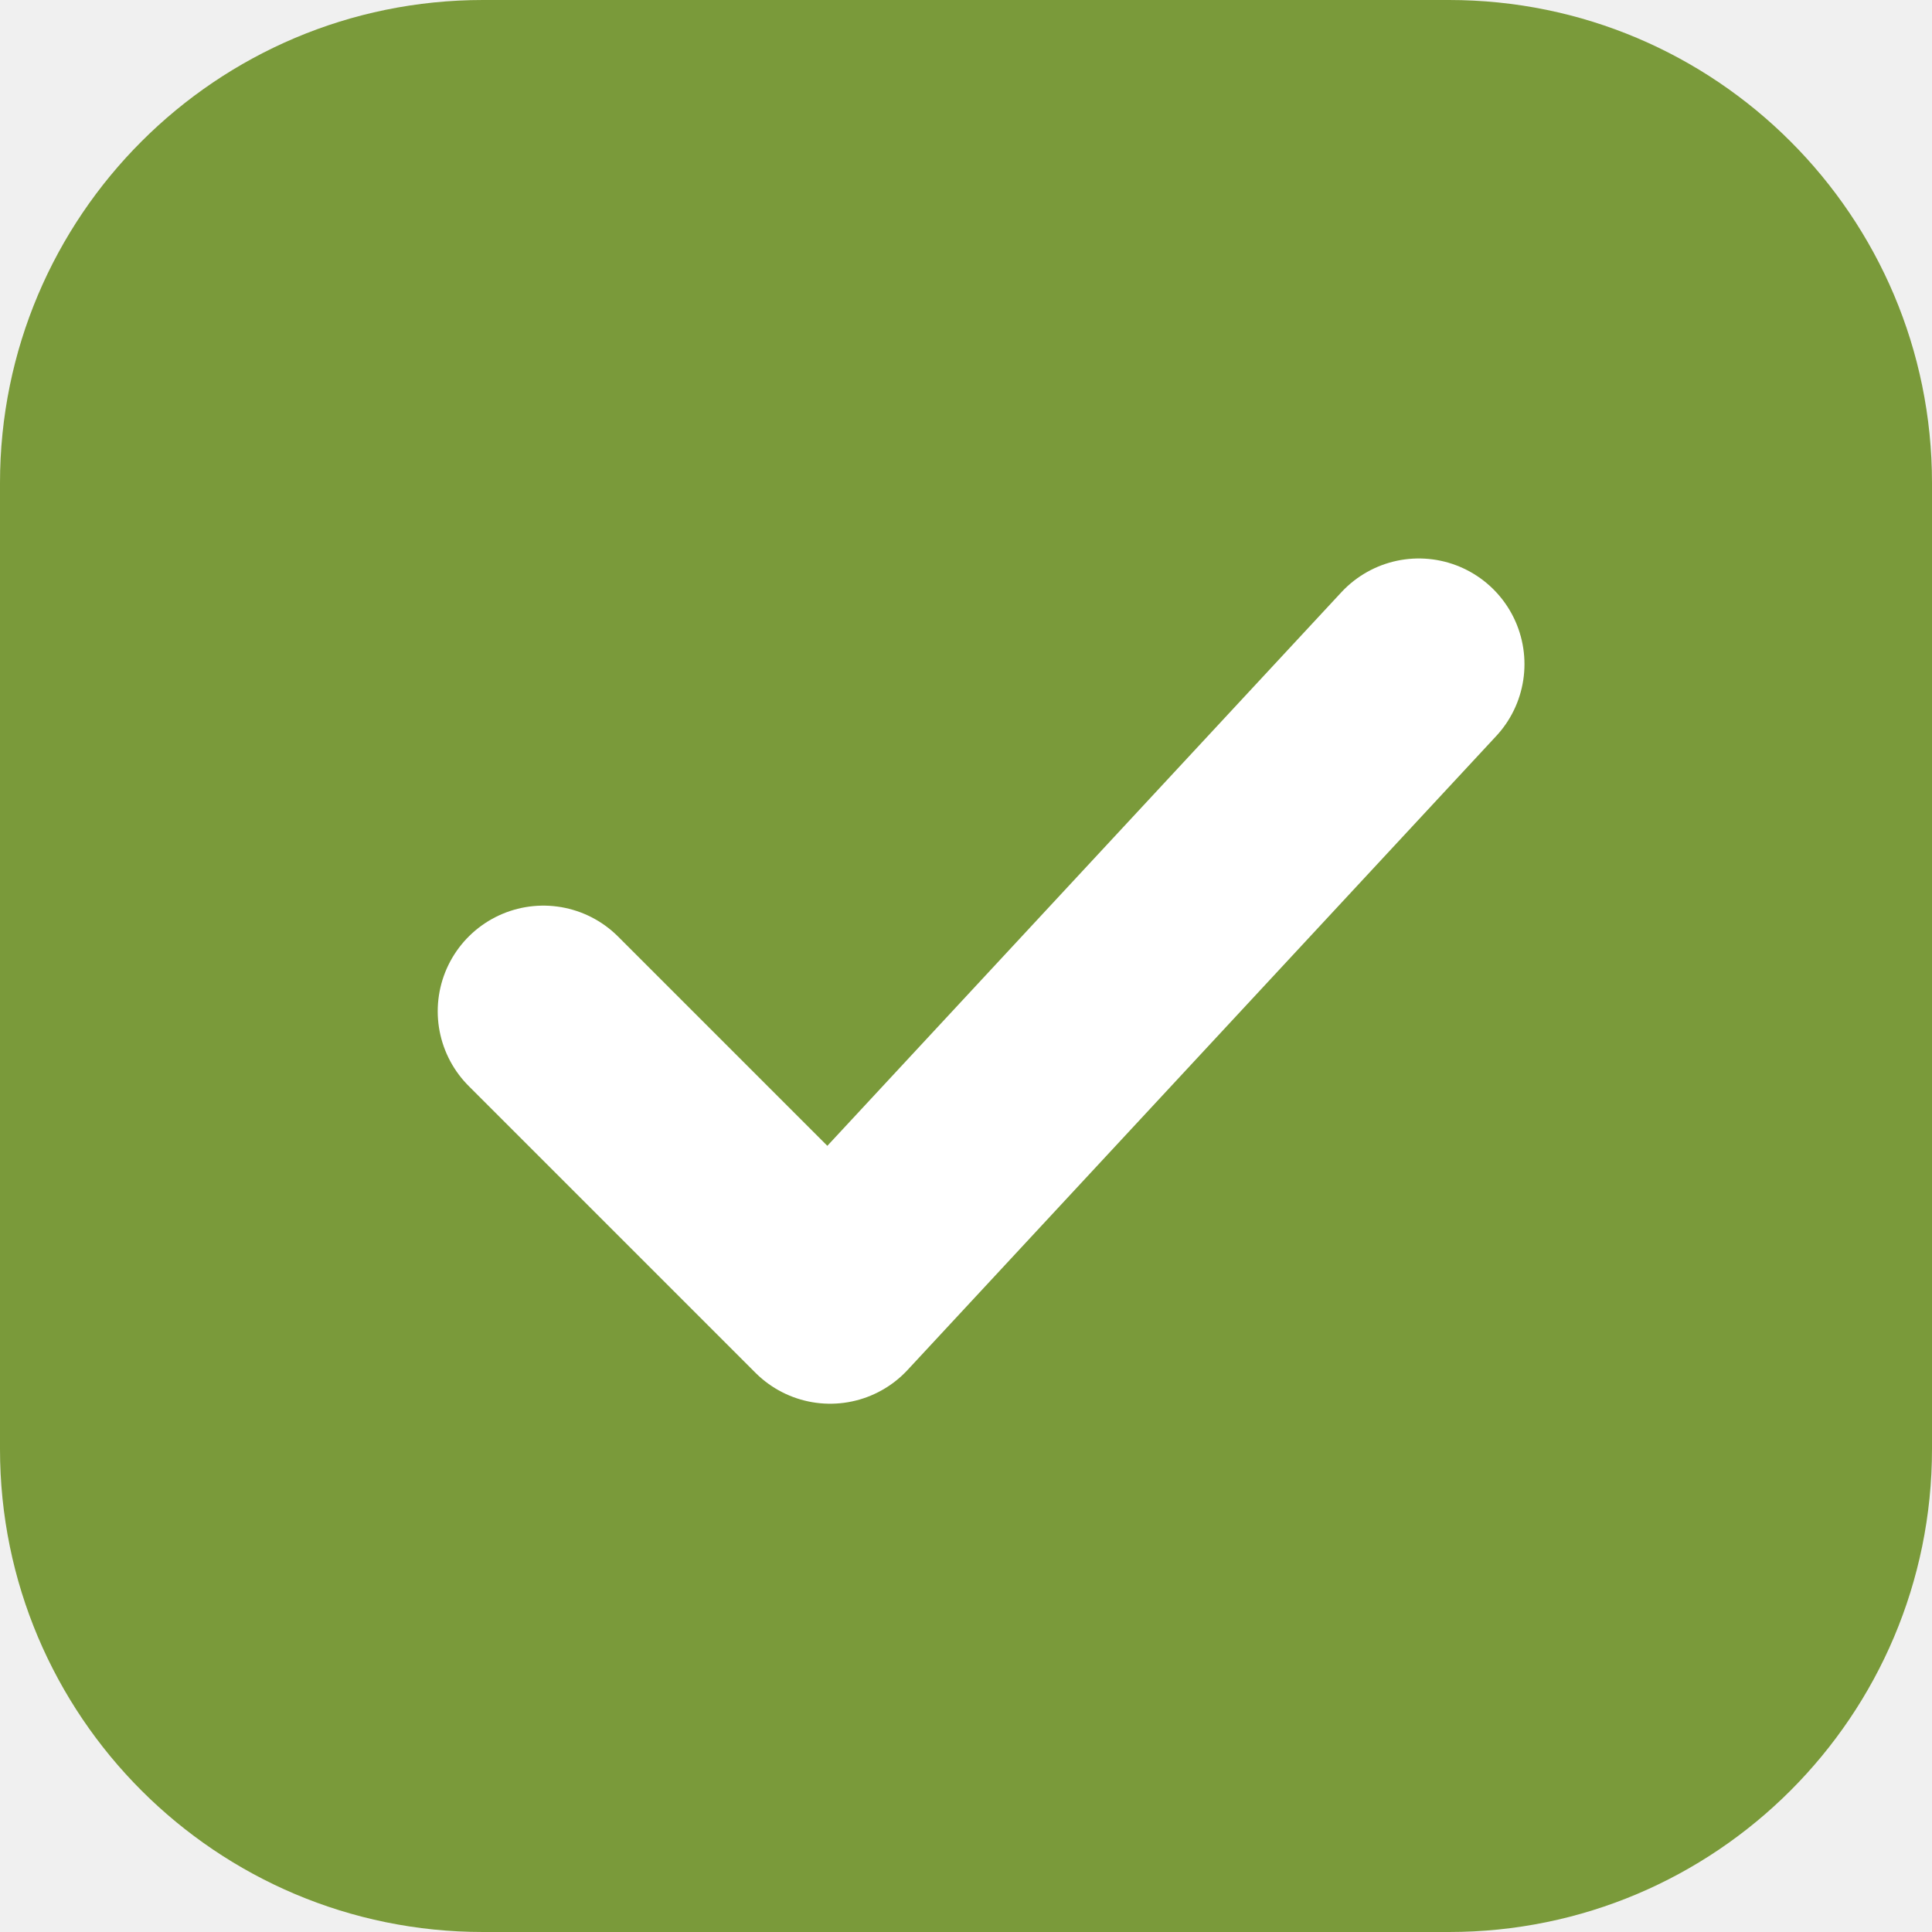
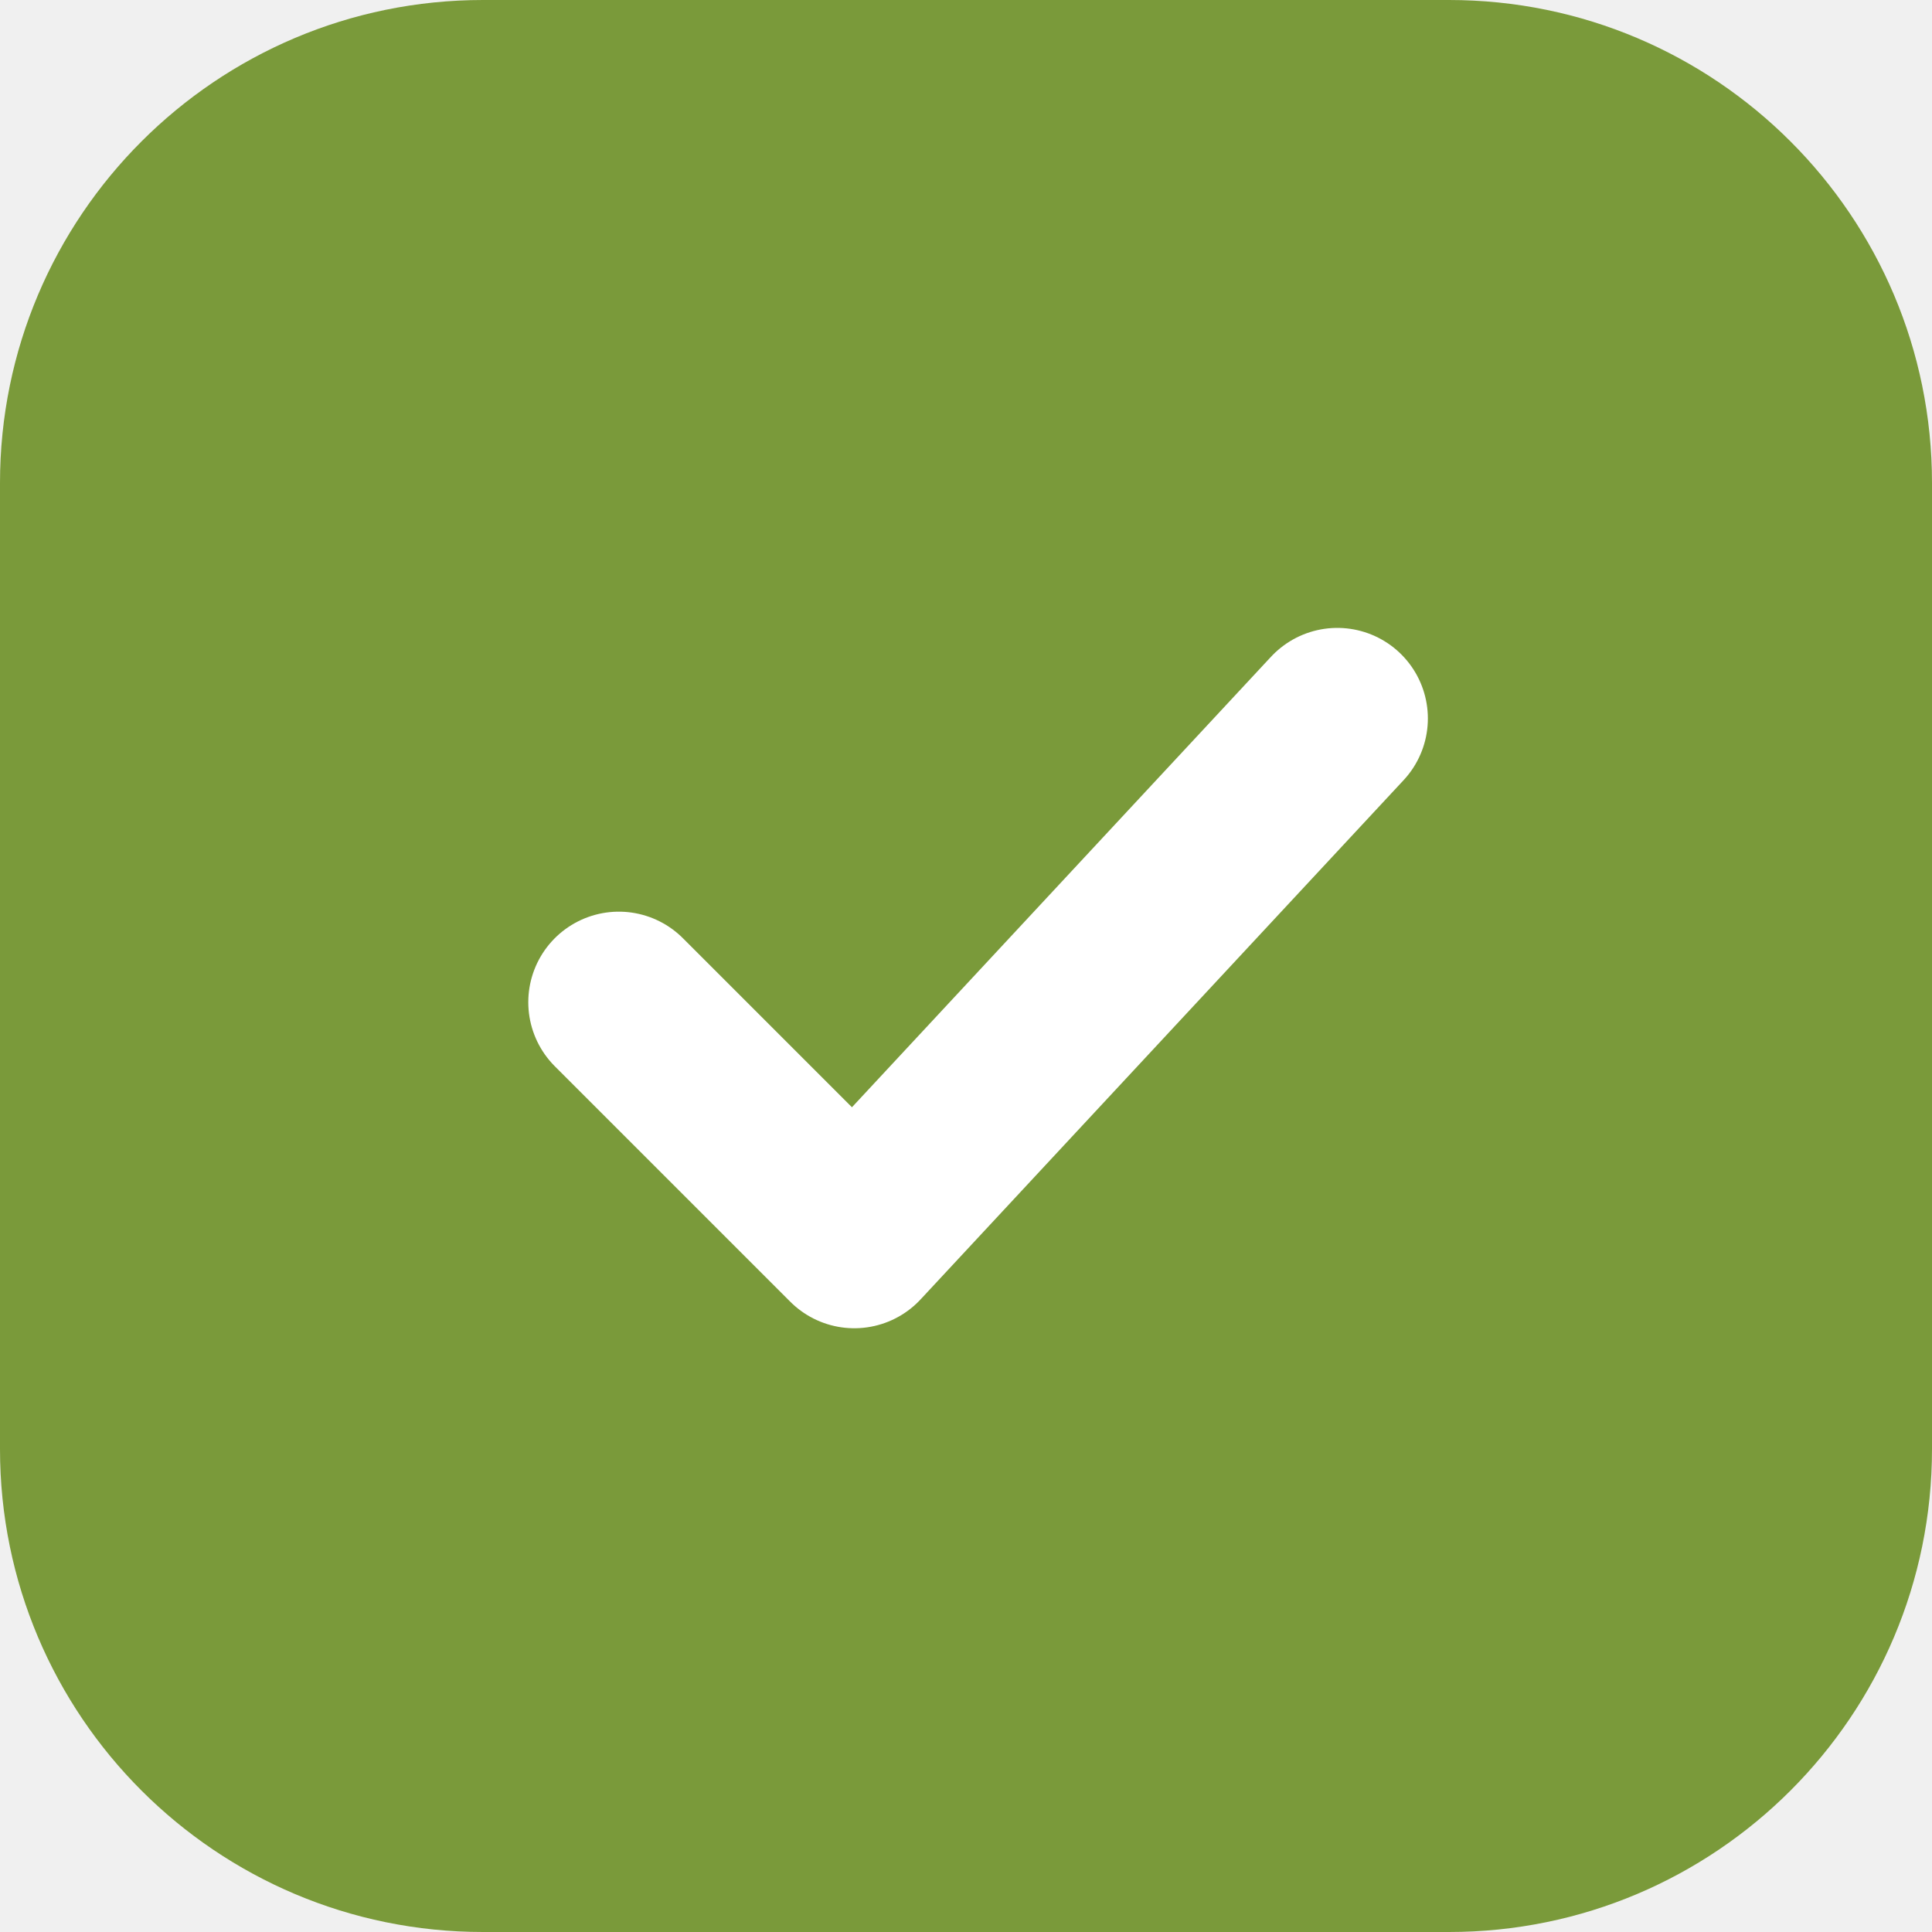
<svg xmlns="http://www.w3.org/2000/svg" viewBox="0 0 64 64">
  <rect width="64" height="64" rx="16" fill="#7a9a3a" />
-   <path d="M18 33.5 27.5 43 47 22" fill="none" stroke="#fff" stroke-width="7" stroke-linecap="round" stroke-linejoin="round" />
+   <path d="M20.5 33.2 28.3 41 44.3 23.8" fill="none" stroke="#fff" stroke-width="6" stroke-linecap="round" stroke-linejoin="round" />
</svg>
